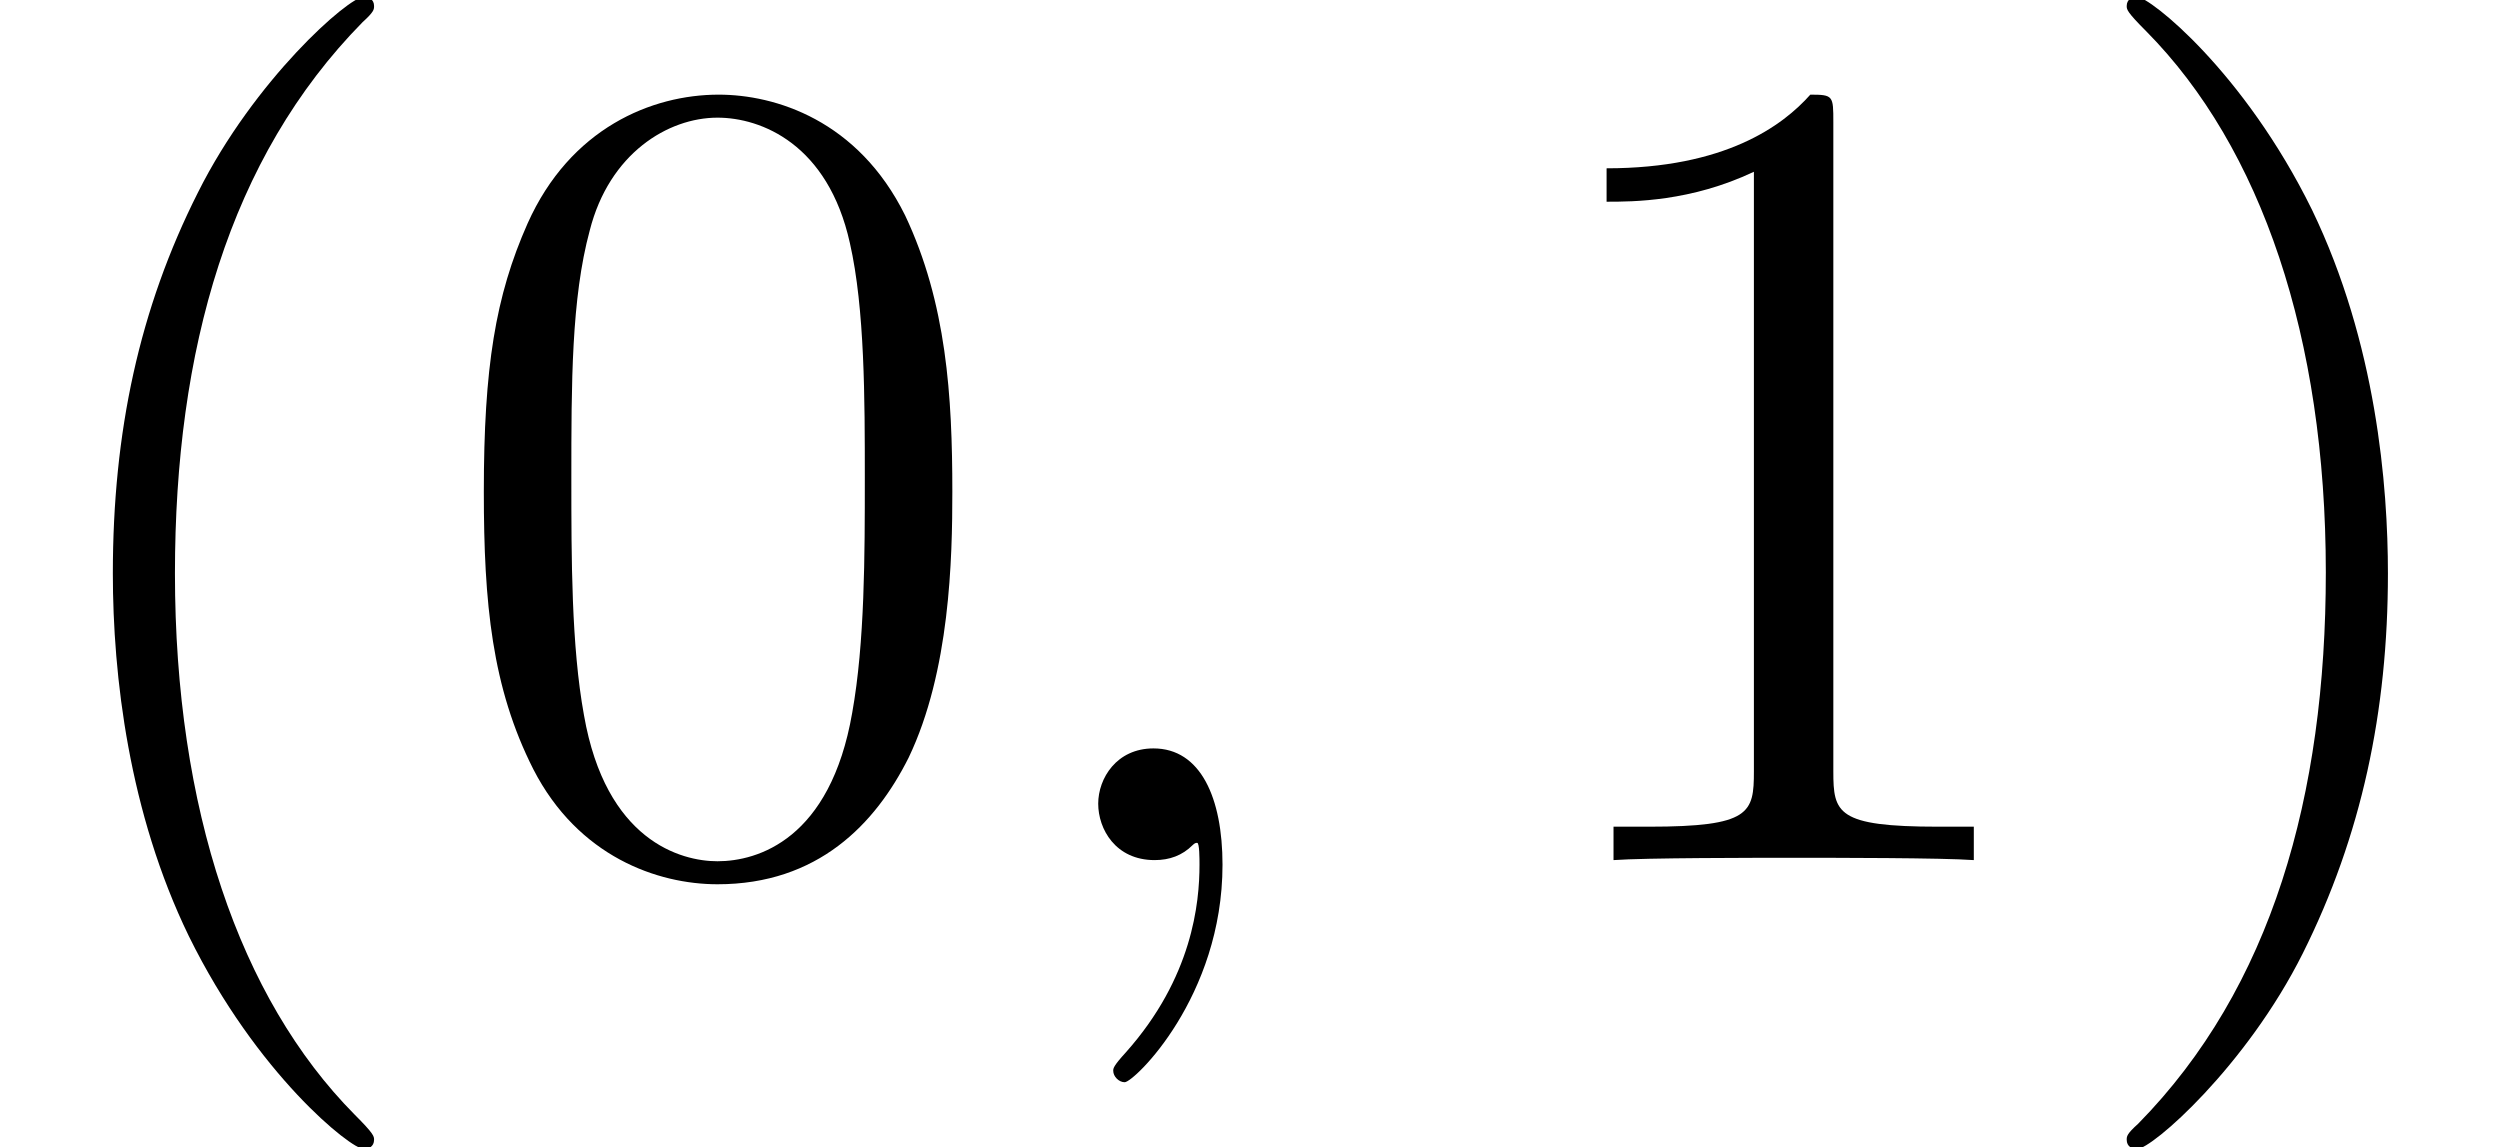
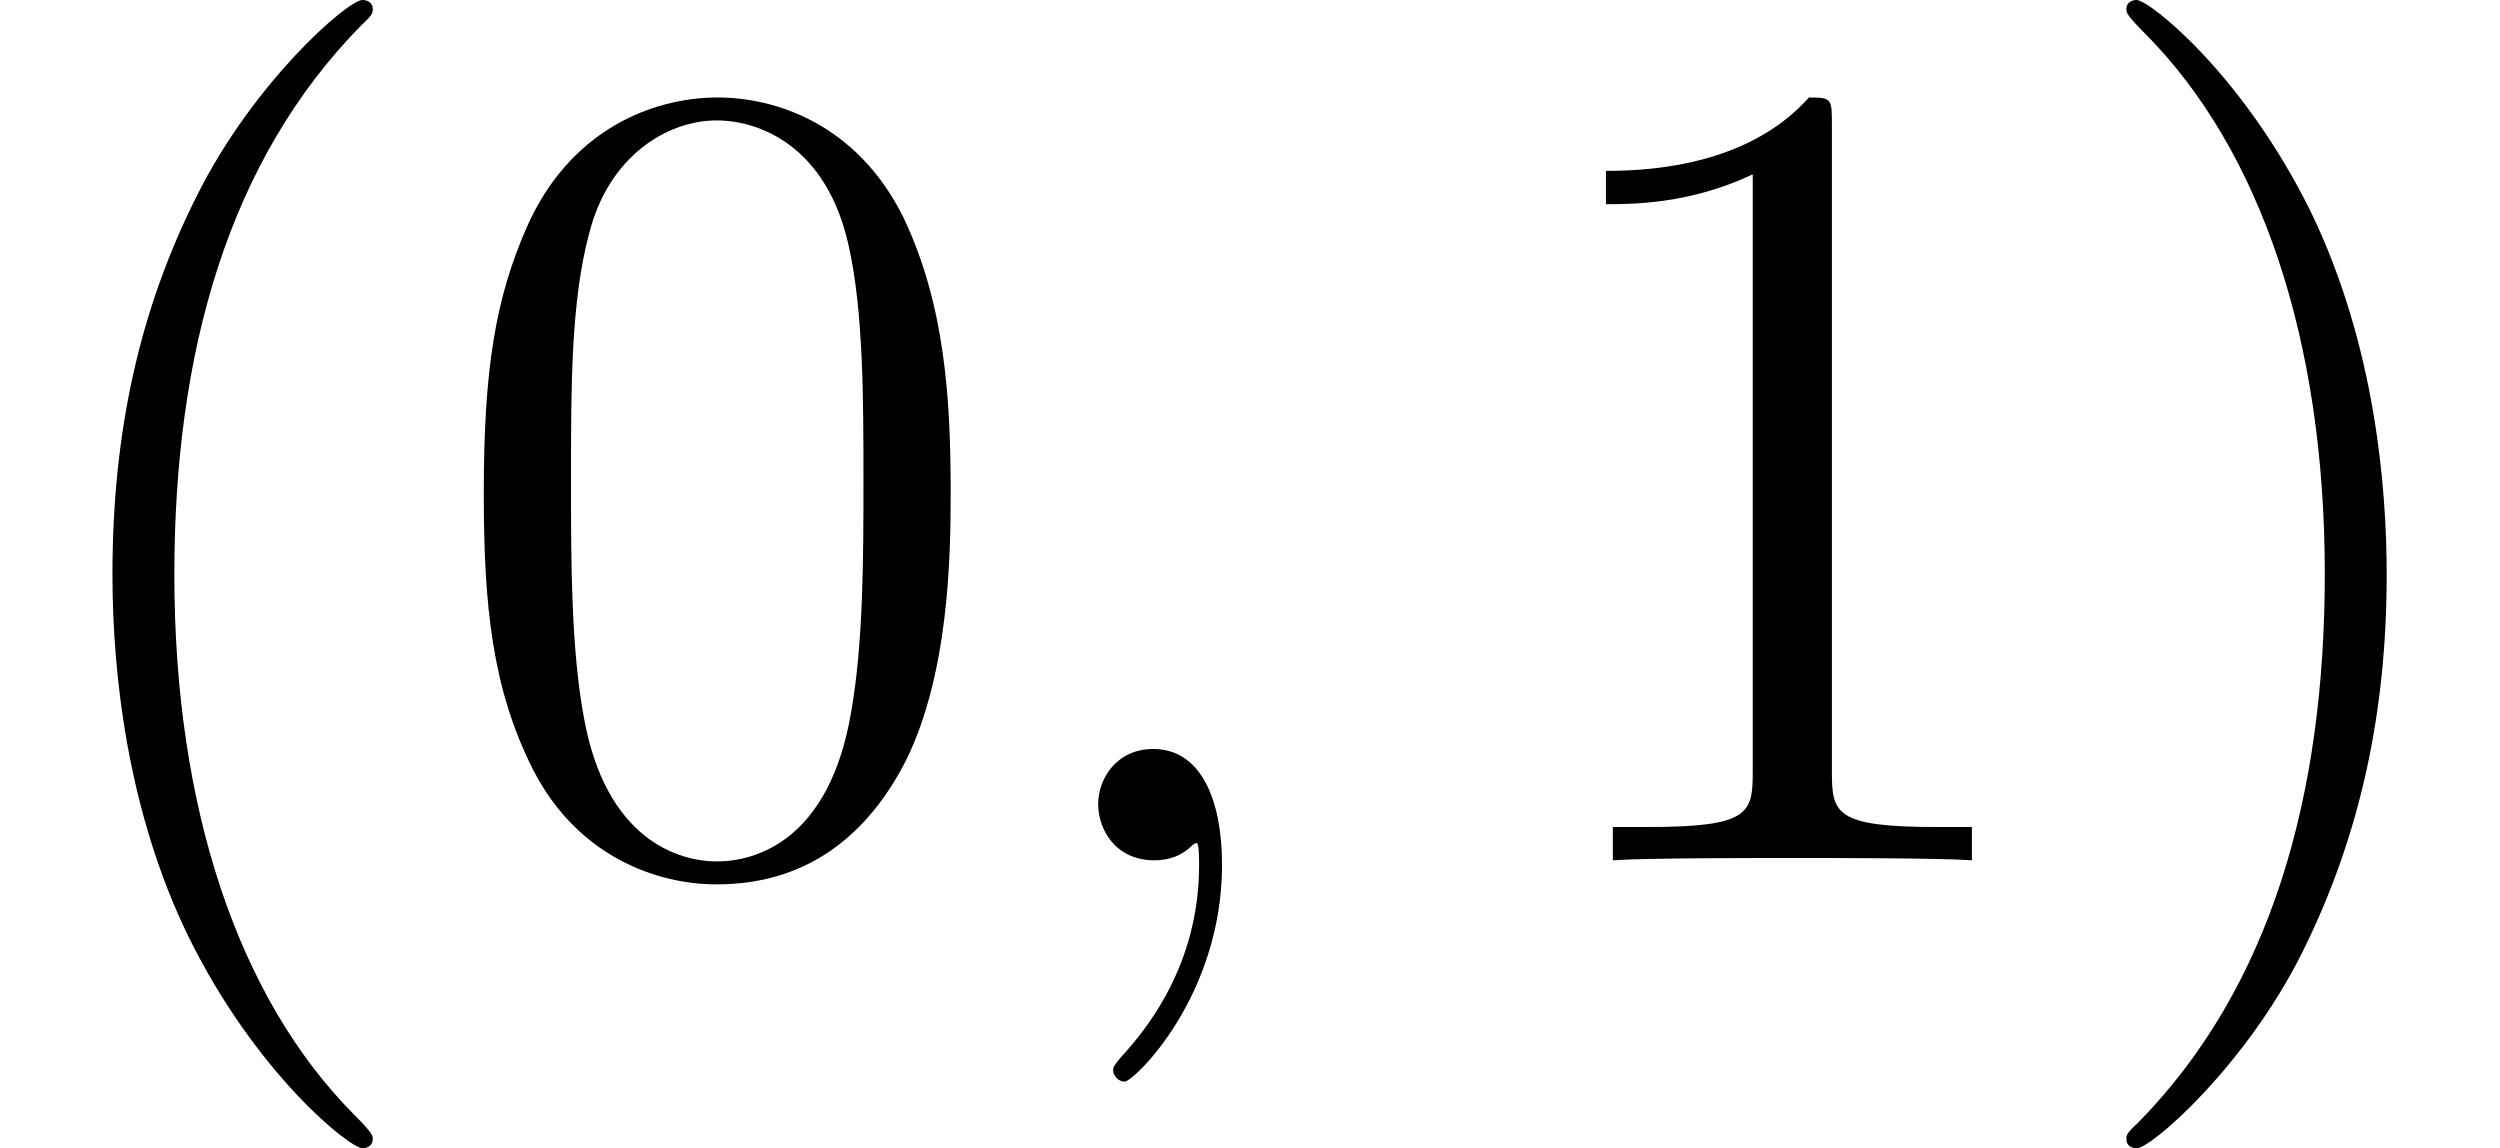
- <svg xmlns="http://www.w3.org/2000/svg" xmlns:xlink="http://www.w3.org/1999/xlink" height="11.911pt" version="1.1" viewBox="0 -8.933 25.965 11.911" width="25.965pt">
+ <svg xmlns="http://www.w3.org/2000/svg" xmlns:xlink="http://www.w3.org/1999/xlink" height="11.955pt" version="1.1" viewBox="0 -8.966 26.055 11.955" width="26.055pt">
  <defs>
    <path d="M2.331 0.048C2.331 -0.646 2.104 -1.16 1.614 -1.16C1.231 -1.16 1.04 -0.849 1.04 -0.586S1.219 0 1.626 0C1.781 0 1.913 -0.048 2.02 -0.155C2.044 -0.179 2.056 -0.179 2.068 -0.179C2.092 -0.179 2.092 -0.012 2.092 0.048C2.092 0.442 2.02 1.219 1.327 1.997C1.196 2.14 1.196 2.164 1.196 2.188C1.196 2.248 1.255 2.307 1.315 2.307C1.411 2.307 2.331 1.423 2.331 0.048Z" id="g0-59" />
    <path d="M3.885 2.905C3.885 2.869 3.885 2.845 3.682 2.642C2.487 1.435 1.817 -0.538 1.817 -2.977C1.817 -5.296 2.379 -7.293 3.766 -8.703C3.885 -8.811 3.885 -8.835 3.885 -8.871C3.885 -8.942 3.826 -8.966 3.778 -8.966C3.622 -8.966 2.642 -8.106 2.056 -6.934C1.447 -5.727 1.172 -4.447 1.172 -2.977C1.172 -1.913 1.339 -0.49 1.961 0.789C2.666 2.224 3.646 3.001 3.778 3.001C3.826 3.001 3.885 2.977 3.885 2.905Z" id="g1-40" />
    <path d="M3.371 -2.977C3.371 -3.885 3.252 -5.368 2.582 -6.755C1.877 -8.189 0.897 -8.966 0.765 -8.966C0.717 -8.966 0.658 -8.942 0.658 -8.871C0.658 -8.835 0.658 -8.811 0.861 -8.608C2.056 -7.4 2.726 -5.428 2.726 -2.989C2.726 -0.669 2.164 1.327 0.777 2.738C0.658 2.845 0.658 2.869 0.658 2.905C0.658 2.977 0.717 3.001 0.765 3.001C0.921 3.001 1.901 2.14 2.487 0.968C3.096 -0.251 3.371 -1.542 3.371 -2.977Z" id="g1-41" />
    <path d="M5.356 -3.826C5.356 -4.818 5.296 -5.786 4.866 -6.695C4.376 -7.687 3.515 -7.95 2.929 -7.95C2.236 -7.95 1.387 -7.603 0.944 -6.611C0.61 -5.858 0.49 -5.117 0.49 -3.826C0.49 -2.666 0.574 -1.793 1.004 -0.944C1.47 -0.036 2.295 0.251 2.917 0.251C3.957 0.251 4.555 -0.371 4.902 -1.064C5.332 -1.961 5.356 -3.132 5.356 -3.826ZM2.917 0.012C2.534 0.012 1.757 -0.203 1.53 -1.506C1.399 -2.224 1.399 -3.132 1.399 -3.969C1.399 -4.949 1.399 -5.834 1.59 -6.539C1.793 -7.34 2.403 -7.711 2.917 -7.711C3.371 -7.711 4.065 -7.436 4.292 -6.408C4.447 -5.727 4.447 -4.782 4.447 -3.969C4.447 -3.168 4.447 -2.26 4.316 -1.53C4.089 -0.215 3.335 0.012 2.917 0.012Z" id="g1-48" />
    <path d="M3.443 -7.663C3.443 -7.938 3.443 -7.95 3.204 -7.95C2.917 -7.627 2.319 -7.185 1.088 -7.185V-6.838C1.363 -6.838 1.961 -6.838 2.618 -7.149V-0.921C2.618 -0.49 2.582 -0.347 1.53 -0.347H1.16V0C1.482 -0.024 2.642 -0.024 3.037 -0.024S4.579 -0.024 4.902 0V-0.347H4.531C3.479 -0.347 3.443 -0.49 3.443 -0.921V-7.663Z" id="g1-49" />
  </defs>
  <g id="page1">
    <use x="0" xlink:href="#g1-40" y="0" />
-     <use x="4.535" xlink:href="#g1-48" y="0" />
-     <use x="10.366" xlink:href="#g0-59" y="0" />
-     <use x="15.598" xlink:href="#g1-49" y="0" />
-     <use x="21.43" xlink:href="#g1-41" y="0" />
+     <use x="4.552" xlink:href="#g1-48" y="0" />
+     <use x="10.405" xlink:href="#g0-59" y="0" />
+     <use x="15.649" xlink:href="#g1-49" y="0" />
+     <use x="21.503" xlink:href="#g1-41" y="0" />
  </g>
</svg>
